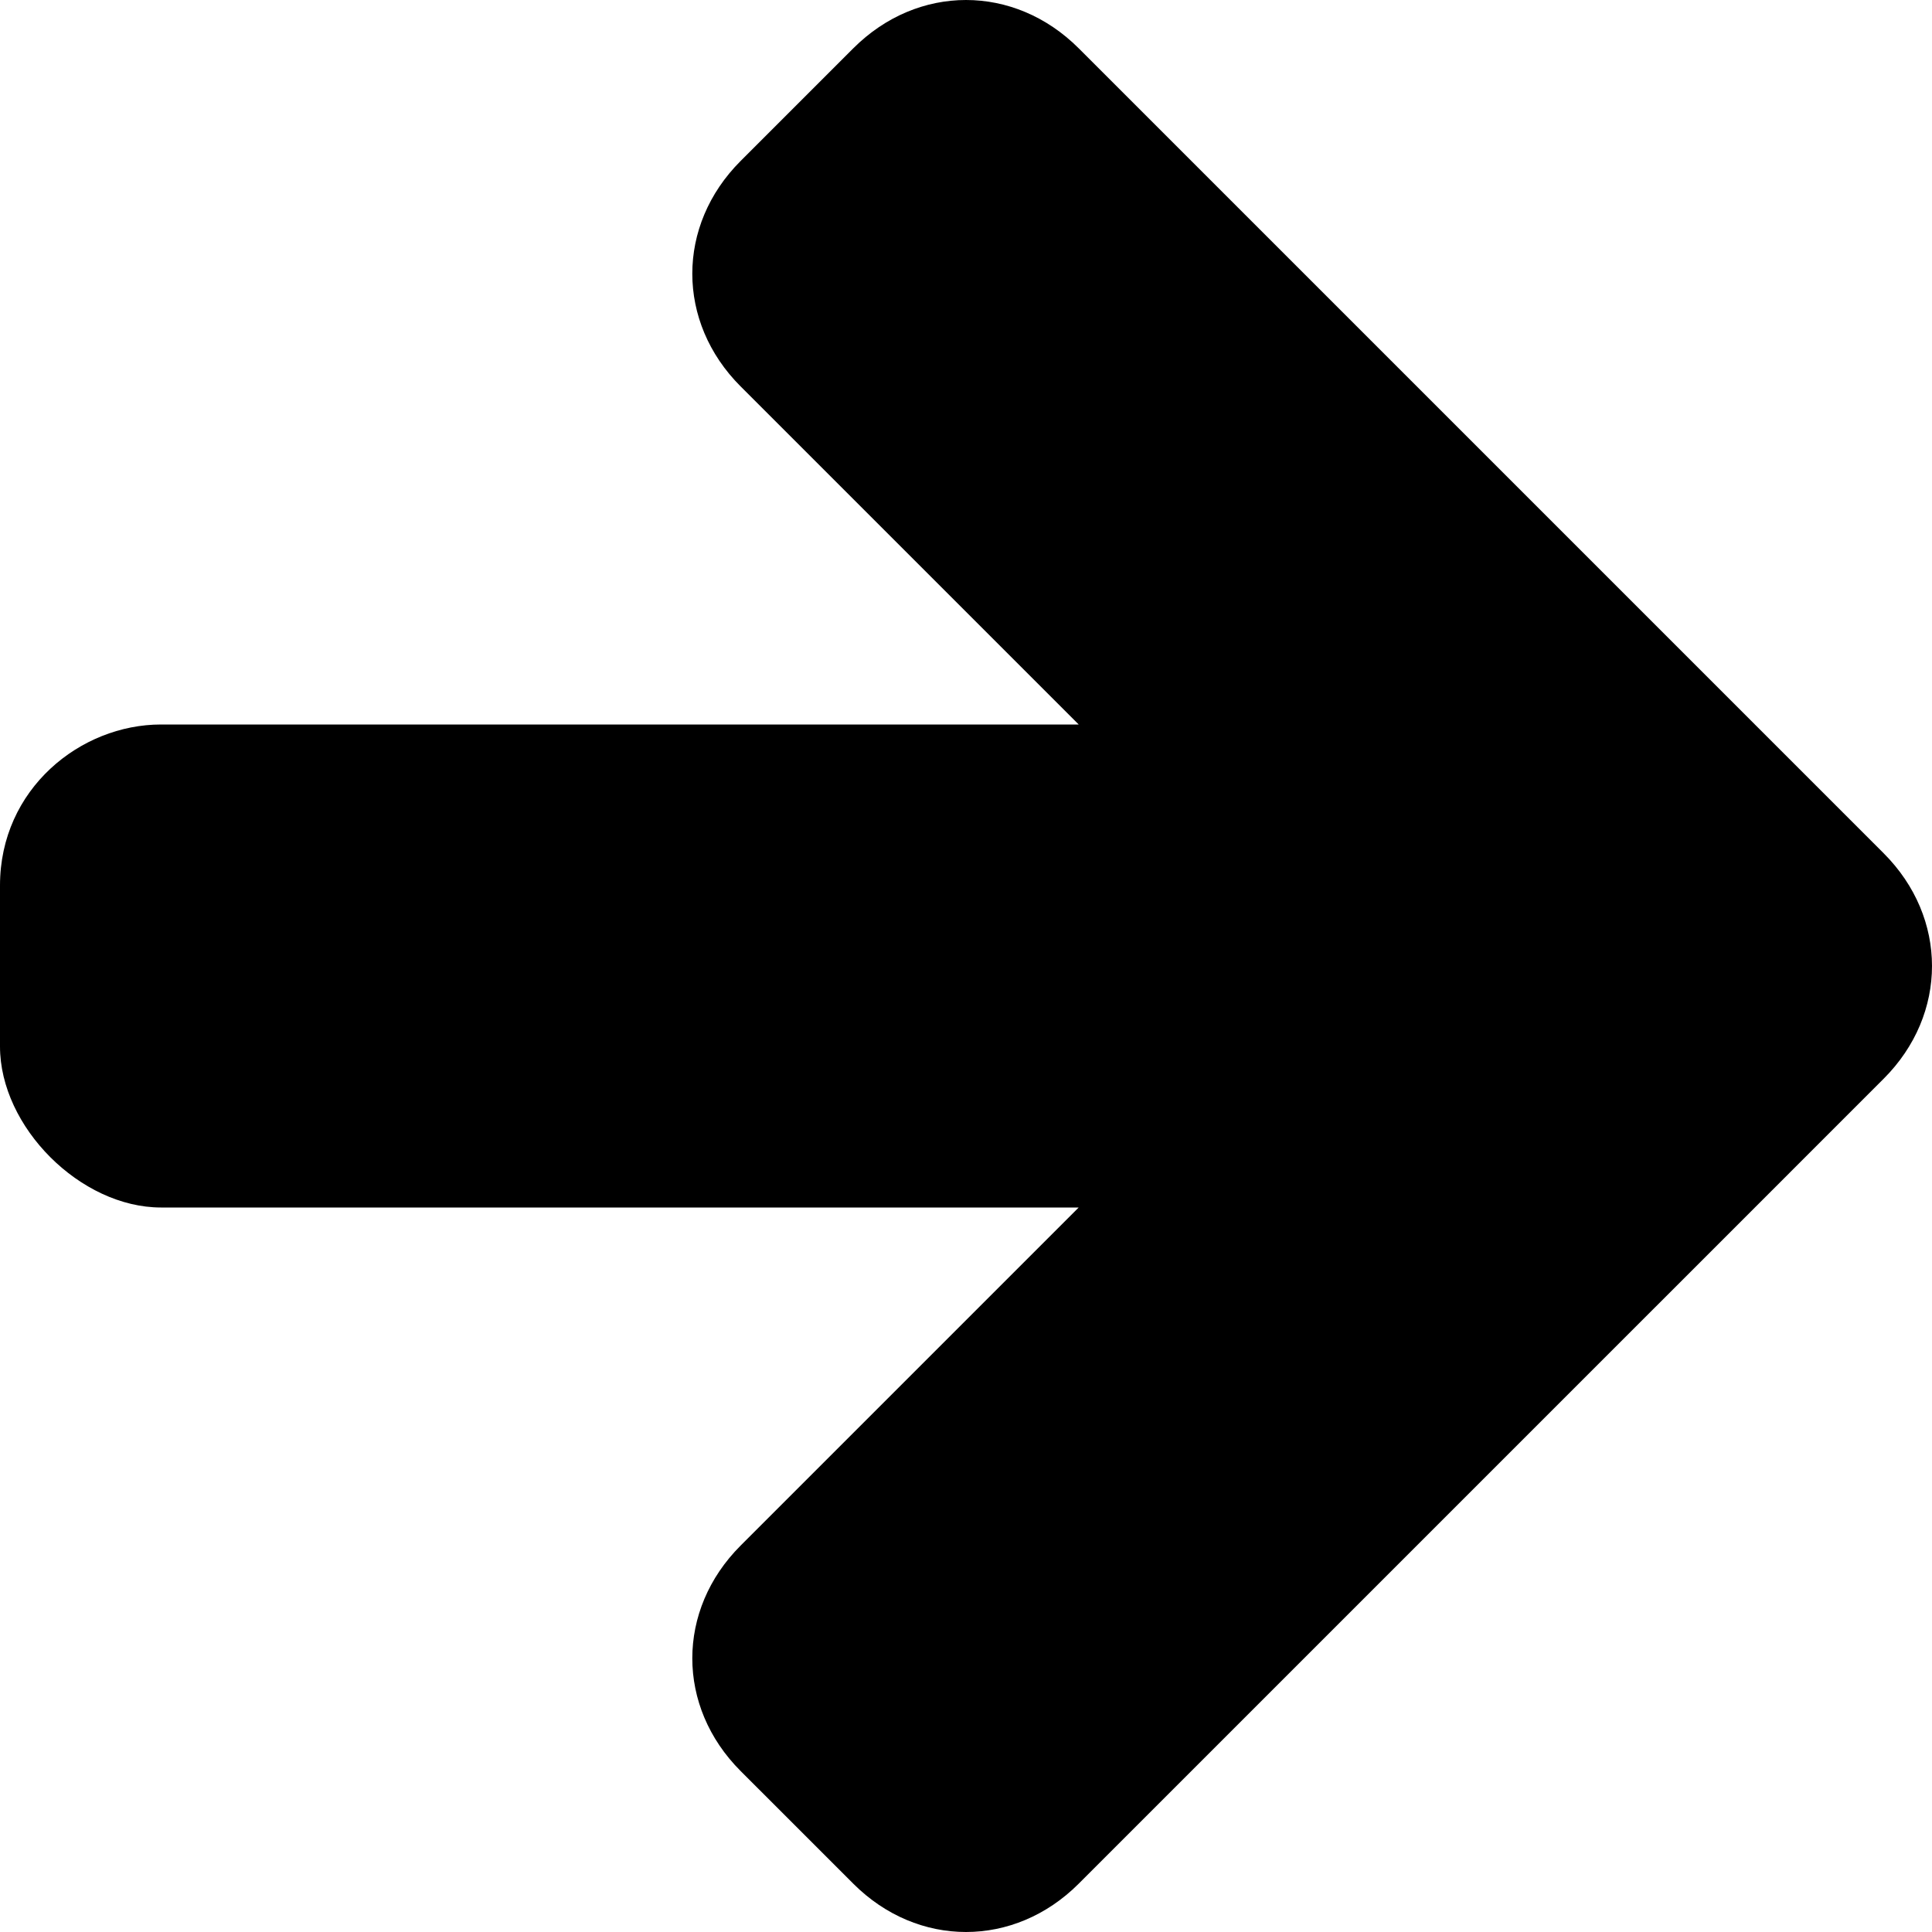
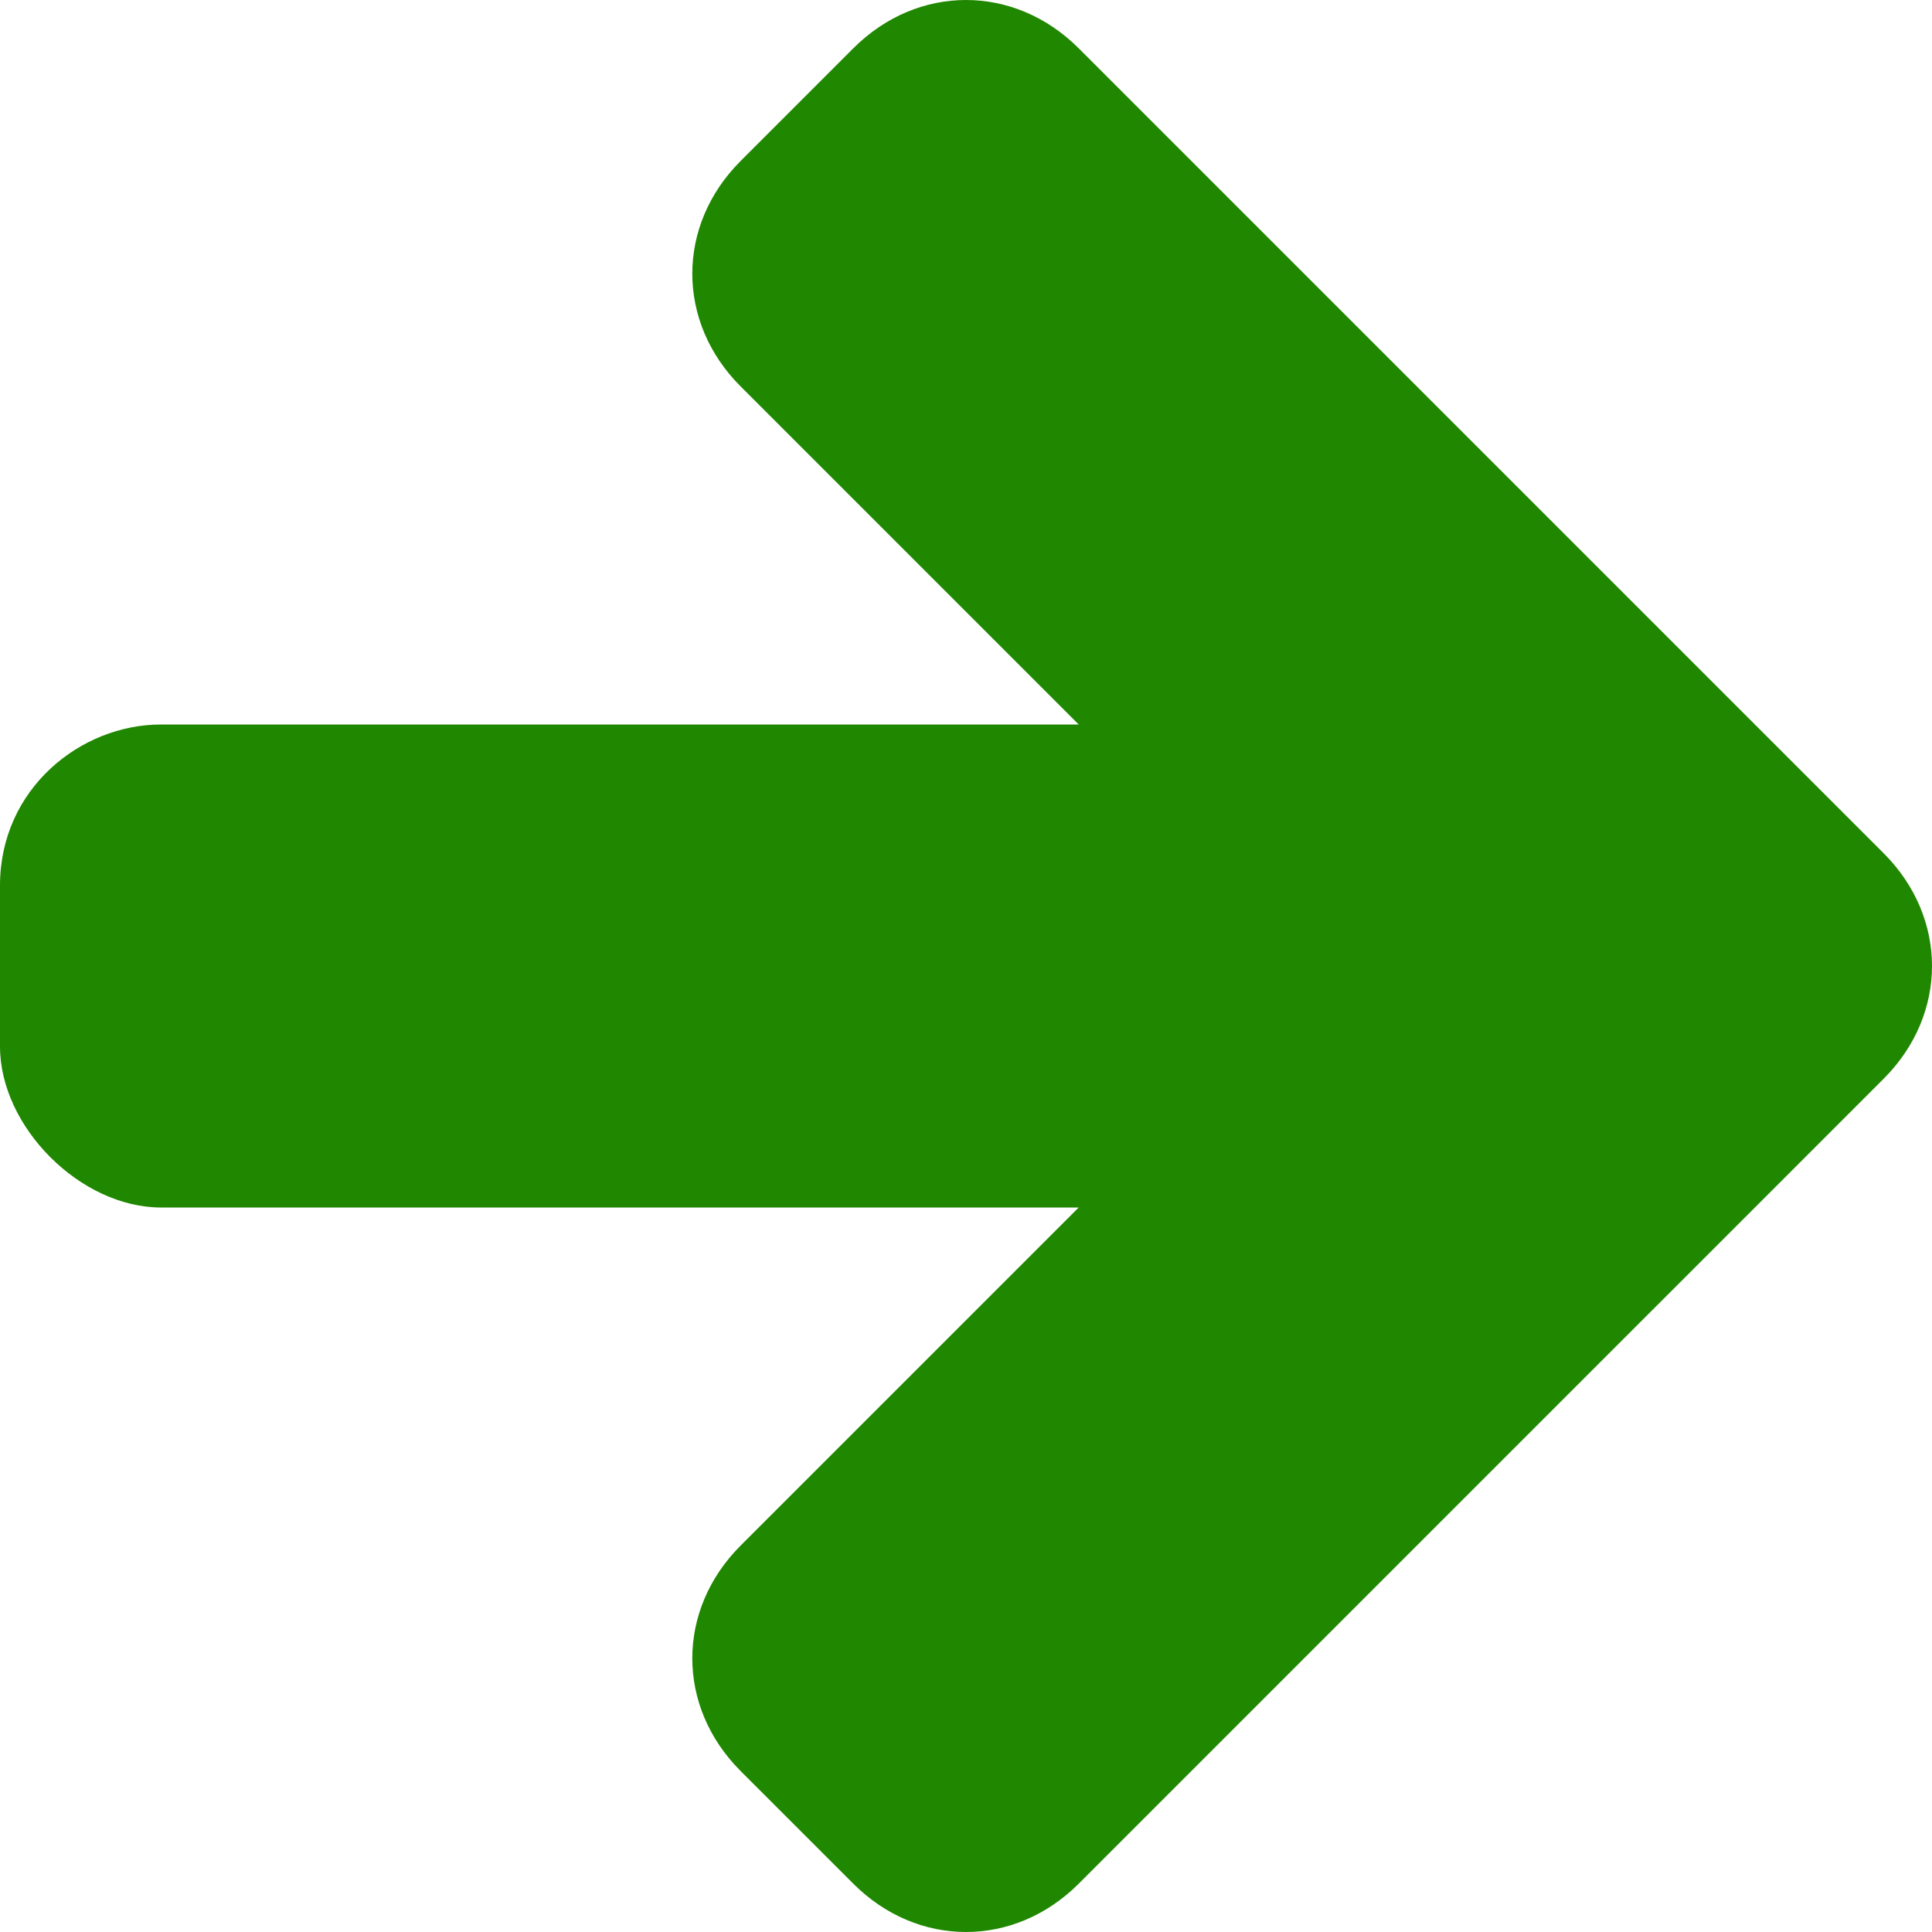
<svg xmlns="http://www.w3.org/2000/svg" width="12" height="12" viewBox="0 0 12 12" preserveAspectRatio="xMinYMid meet" overflow="visible">
-   <path d="M1 4.5h5.7l-2.1-2.1c-.4-.4-.4-1 0-1.4l.7-.7c.4-.4 1-.4 1.4 0l5 5c.4.4.4 1 0 1.4l-.7.7-4.3 4.3c-.4.4-1 .4-1.4 0l-.7-.7c-.4-.4-.4-1 0-1.4l2.1-2.1h-5.7c-.5 0-1-.5-1-1v-1c0-.6.5-1 1-1z" />
+   <path d="M1 4.5h5.7l-2.1-2.1c-.4-.4-.4-1 0-1.4l.7-.7c.4-.4 1-.4 1.4 0l5 5c.4.4.4 1 0 1.4l-.7.7-4.3 4.3c-.4.4-1 .4-1.4 0l-.7-.7c-.4-.4-.4-1 0-1.4l2.1-2.1h-5.7c-.5 0-1-.5-1-1v-1c0-.6.5-1 1-1z" fill="#208700" />
</svg>
